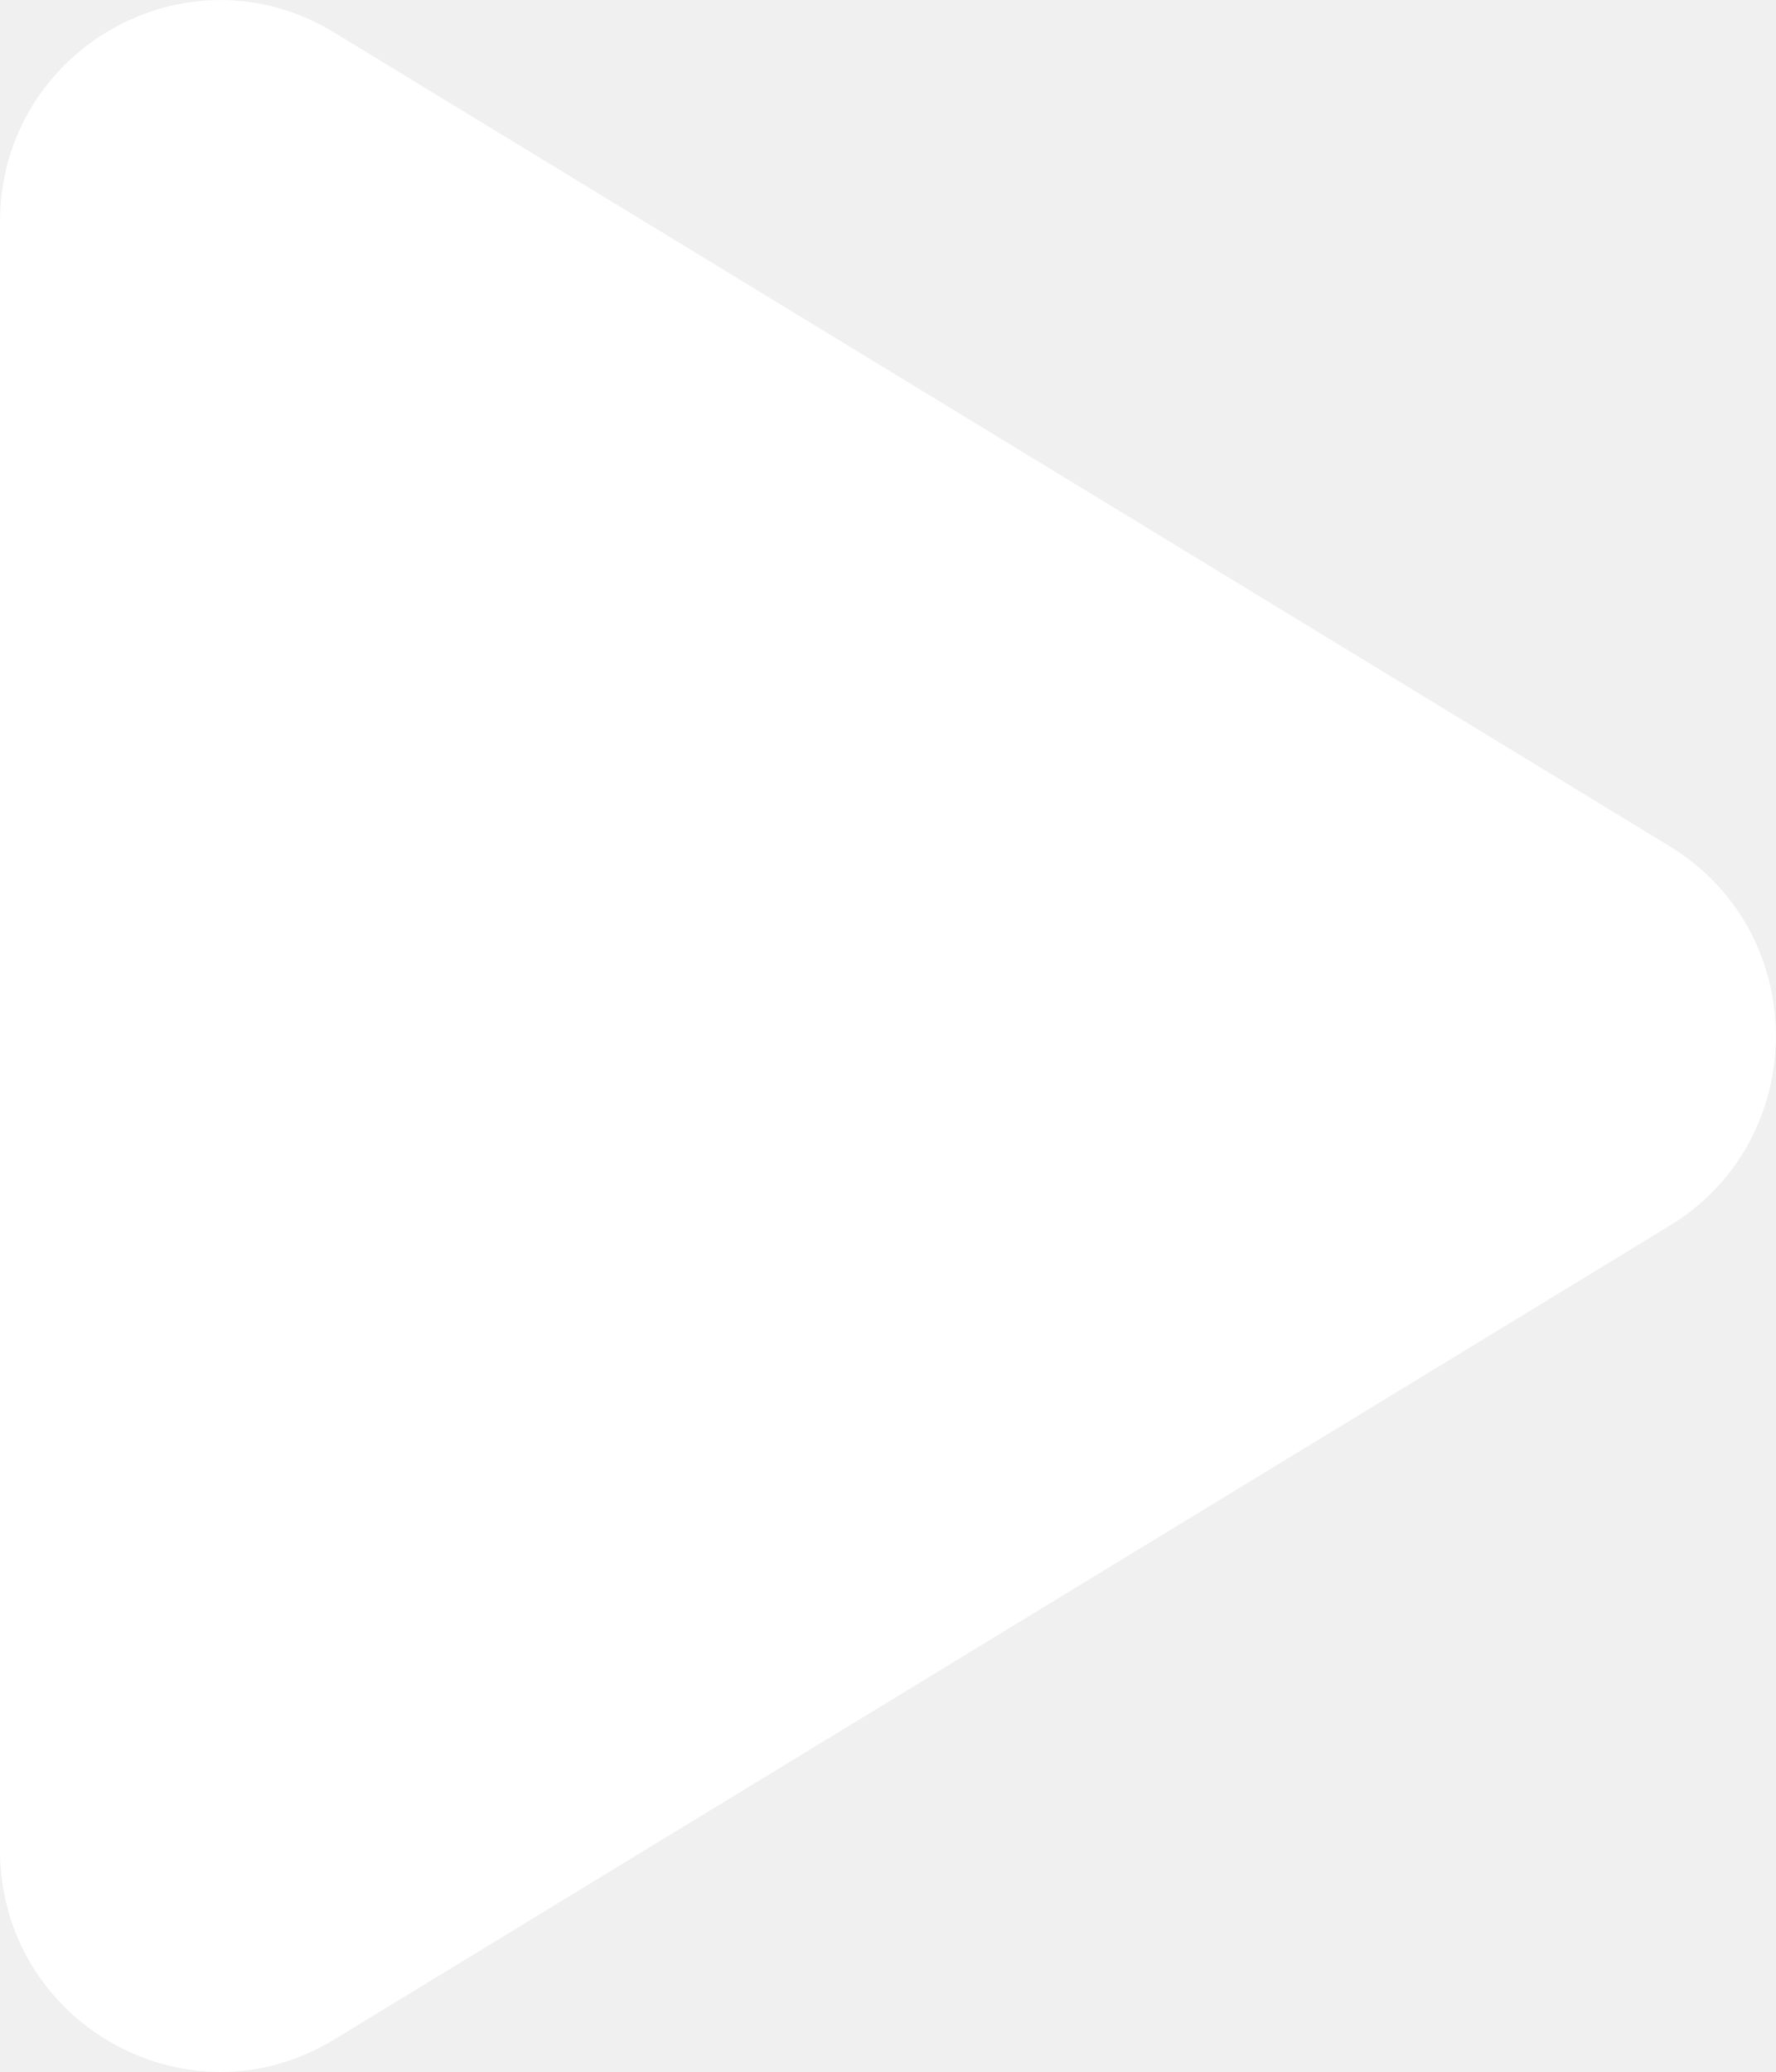
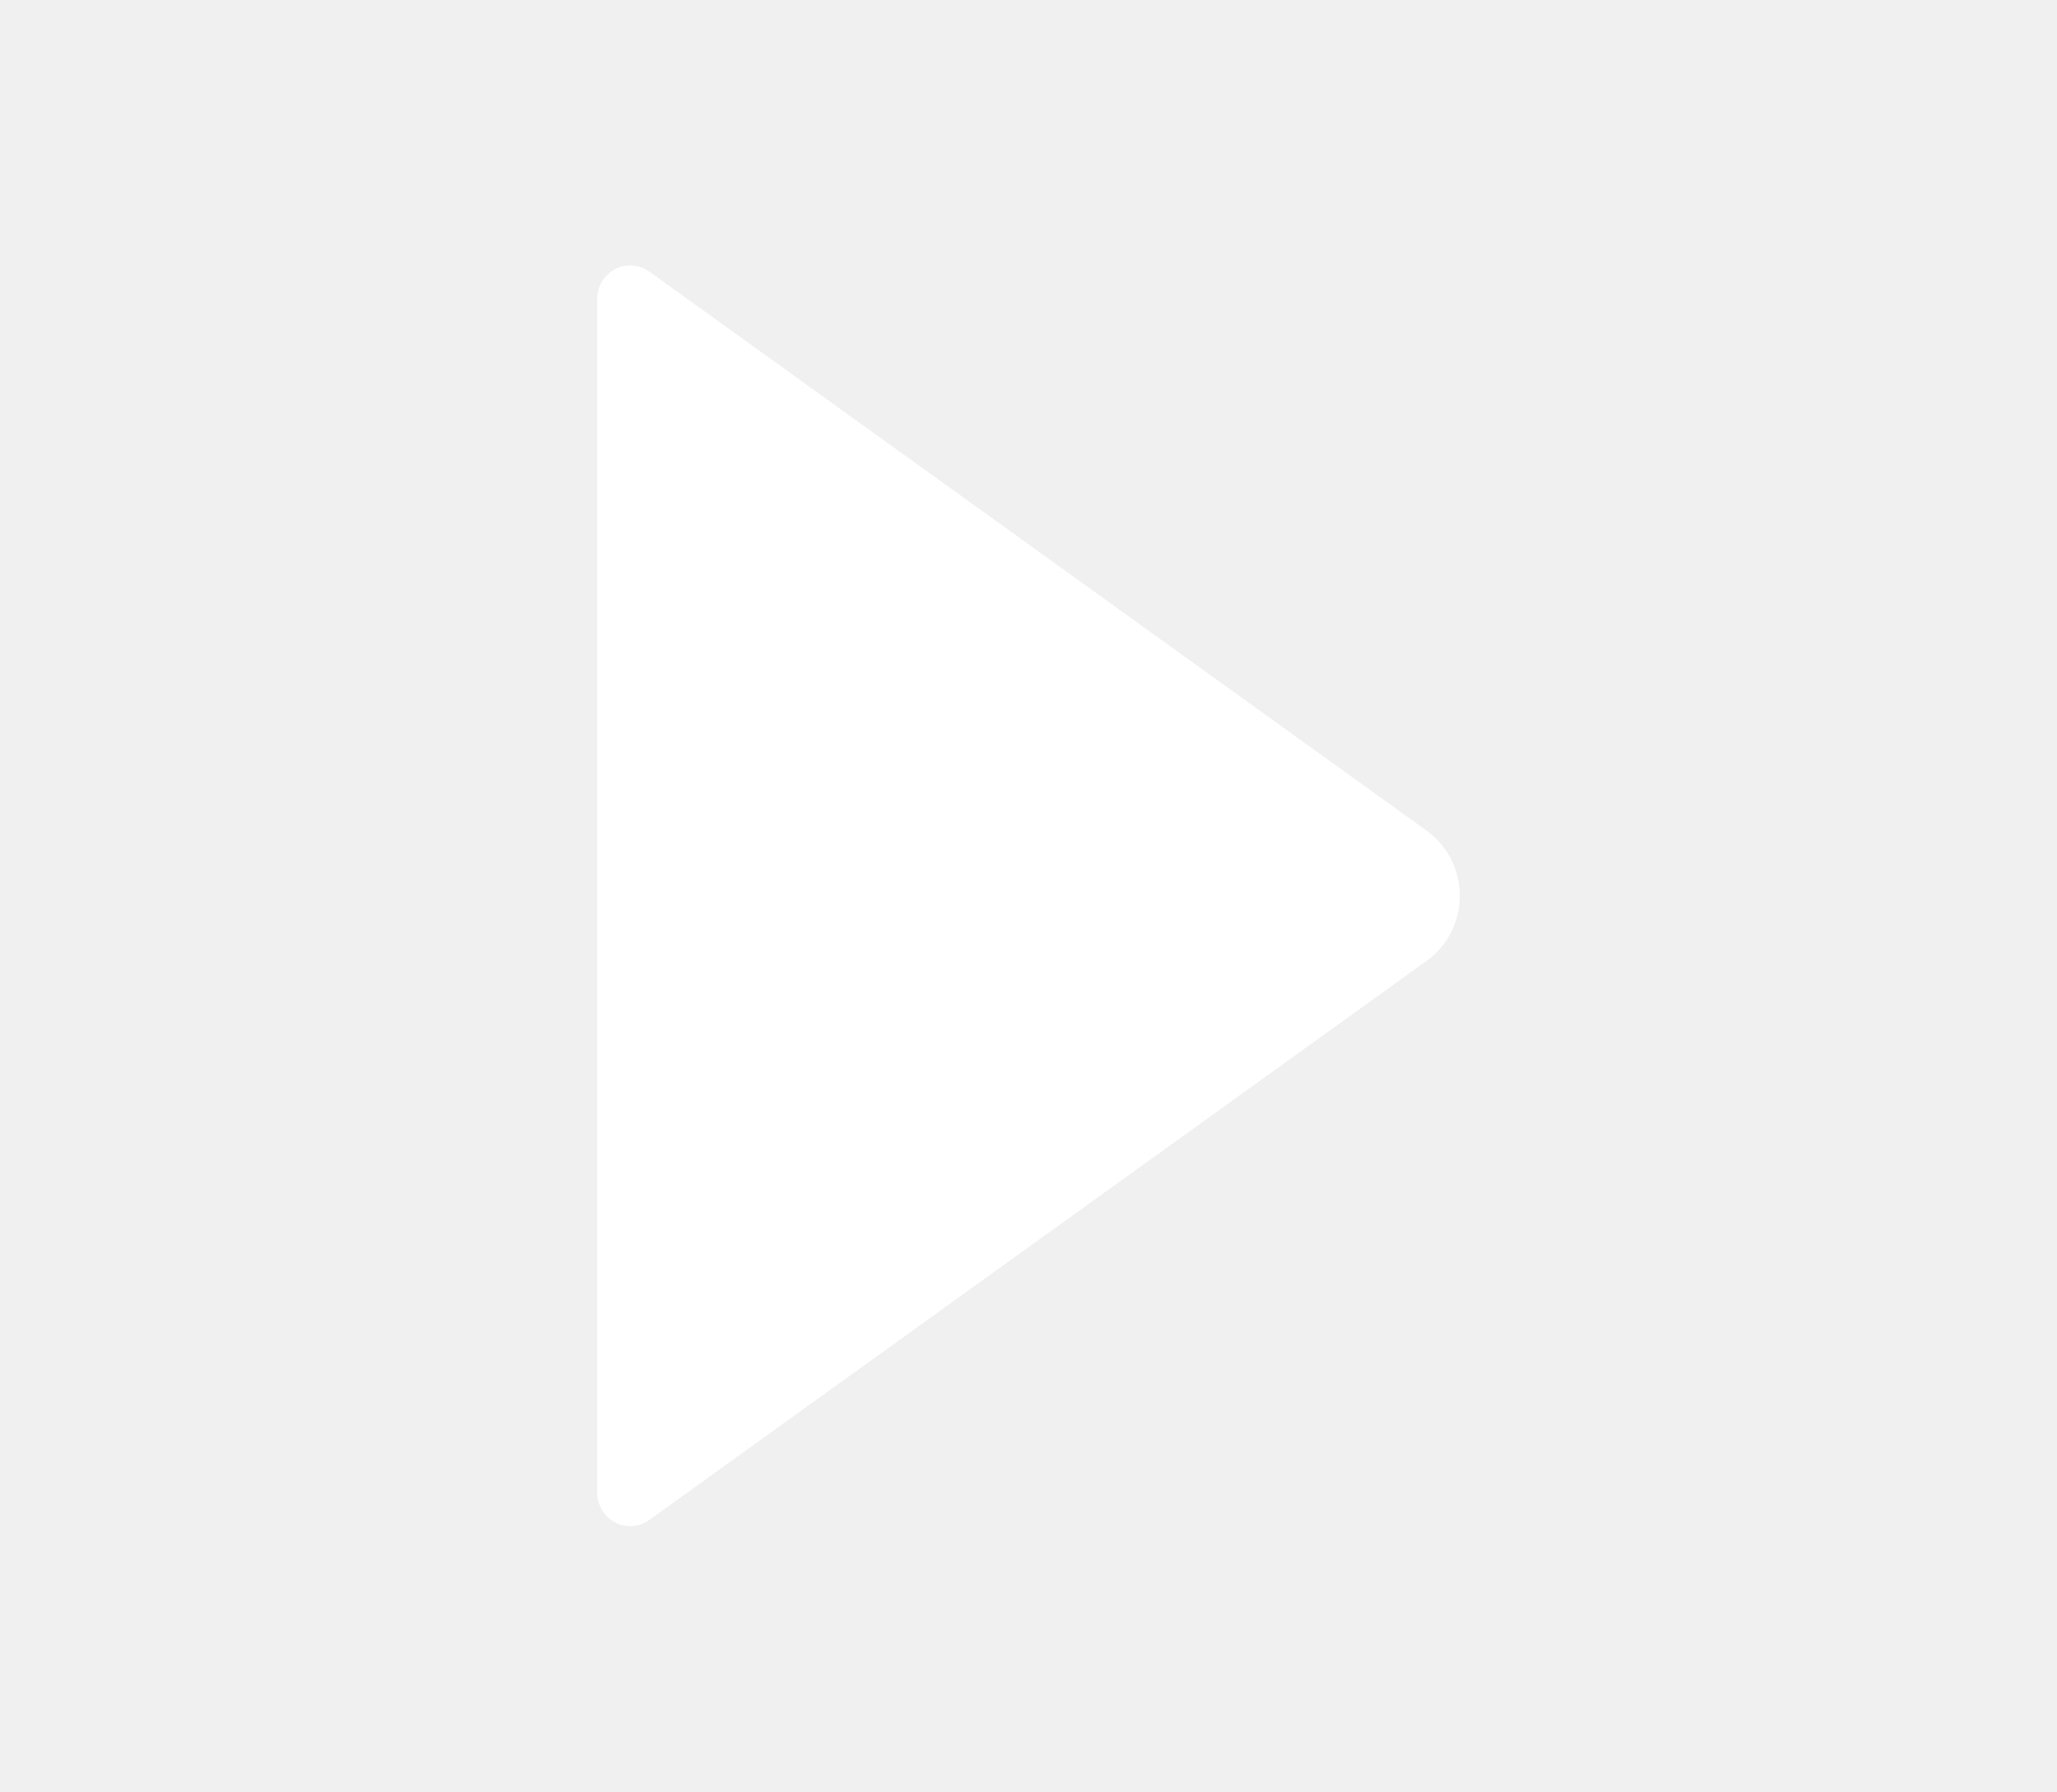
- <svg xmlns="http://www.w3.org/2000/svg" width="12" height="14" viewBox="0 0 12 14" fill="none">
-   <path d="M0 12.499C0 13.666 1.266 14.385 2.257 13.781L11.282 8.282C12.239 7.699 12.239 6.301 11.282 5.718L2.257 0.219C1.266 -0.385 0 0.334 0 1.501V12.499Z" fill="white" />
+ <svg xmlns="http://www.w3.org/2000/svg" width="31" height="27" viewBox="0 0 31 27" fill="none">
+   <path d="M9 22.494C9 22.658 9.078 22.812 9.21 22.907C9.382 23.031 9.612 23.031 9.785 22.907L21.5 14.481C22.166 14.002 22.166 12.998 21.5 12.519L9.785 4.093C9.612 3.969 9.382 3.969 9.21 4.093C9.078 4.188 9 4.342 9 4.506V22.494Z" fill="white" />
</svg>
